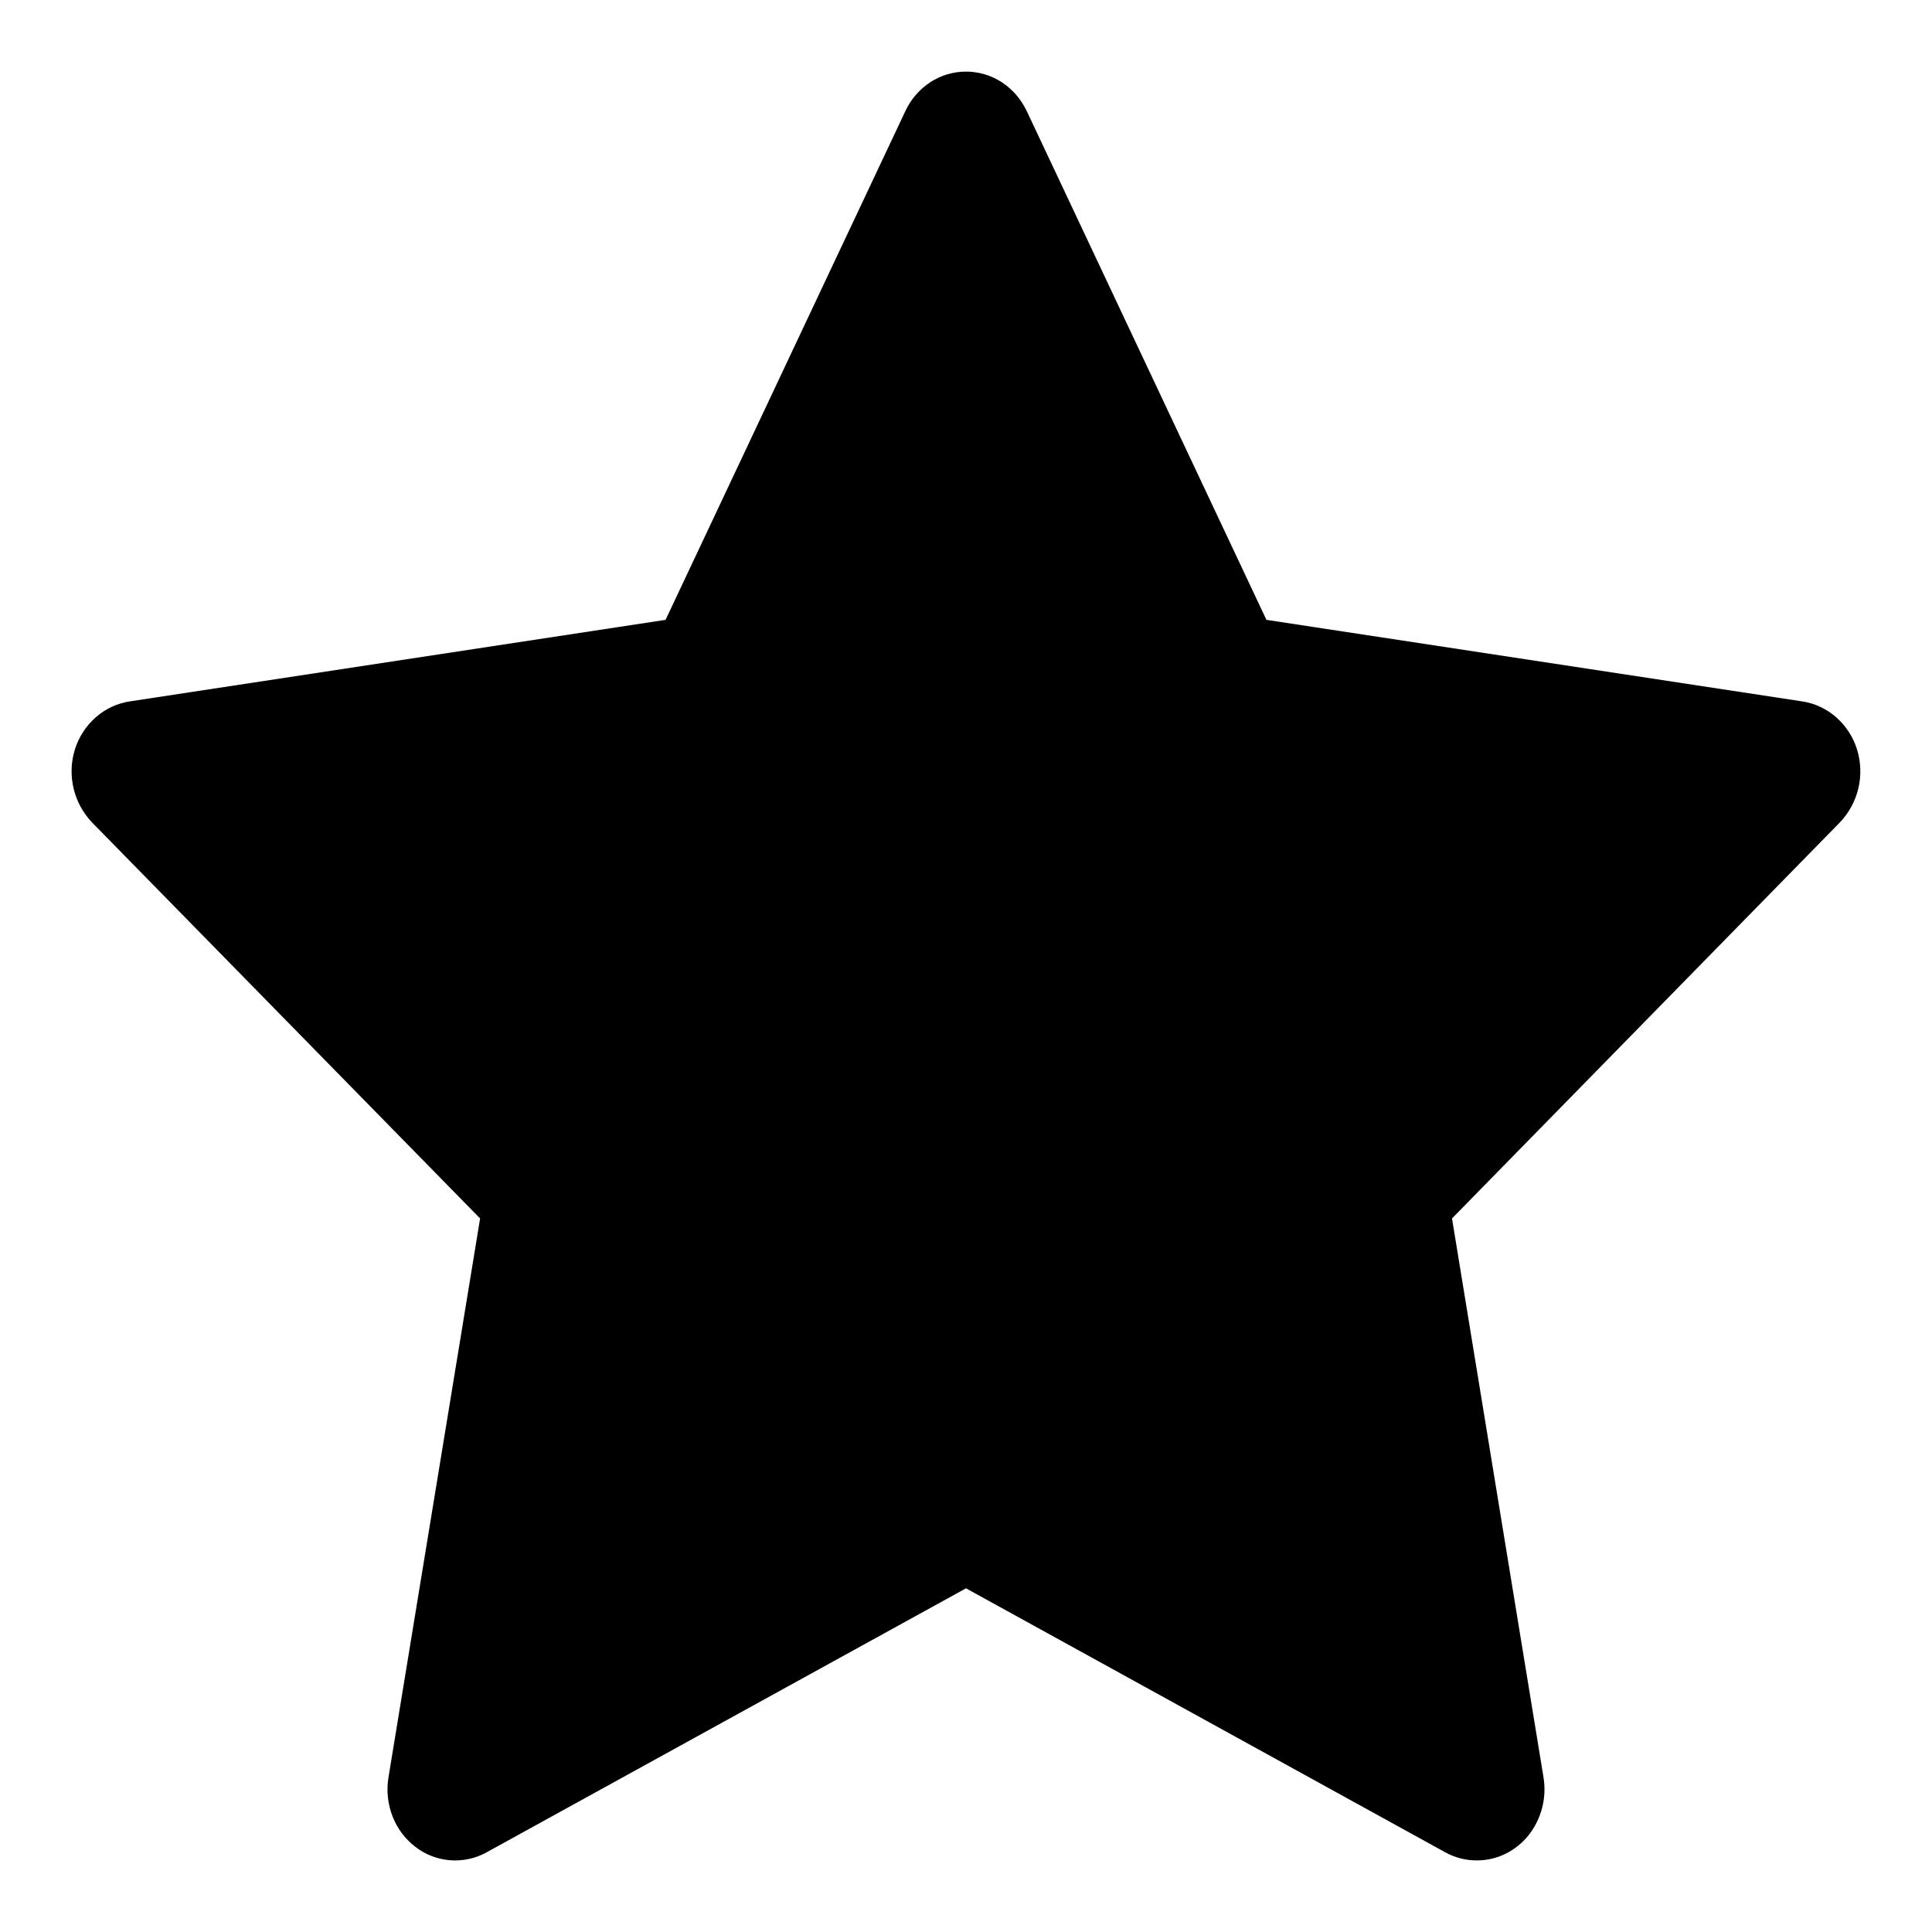
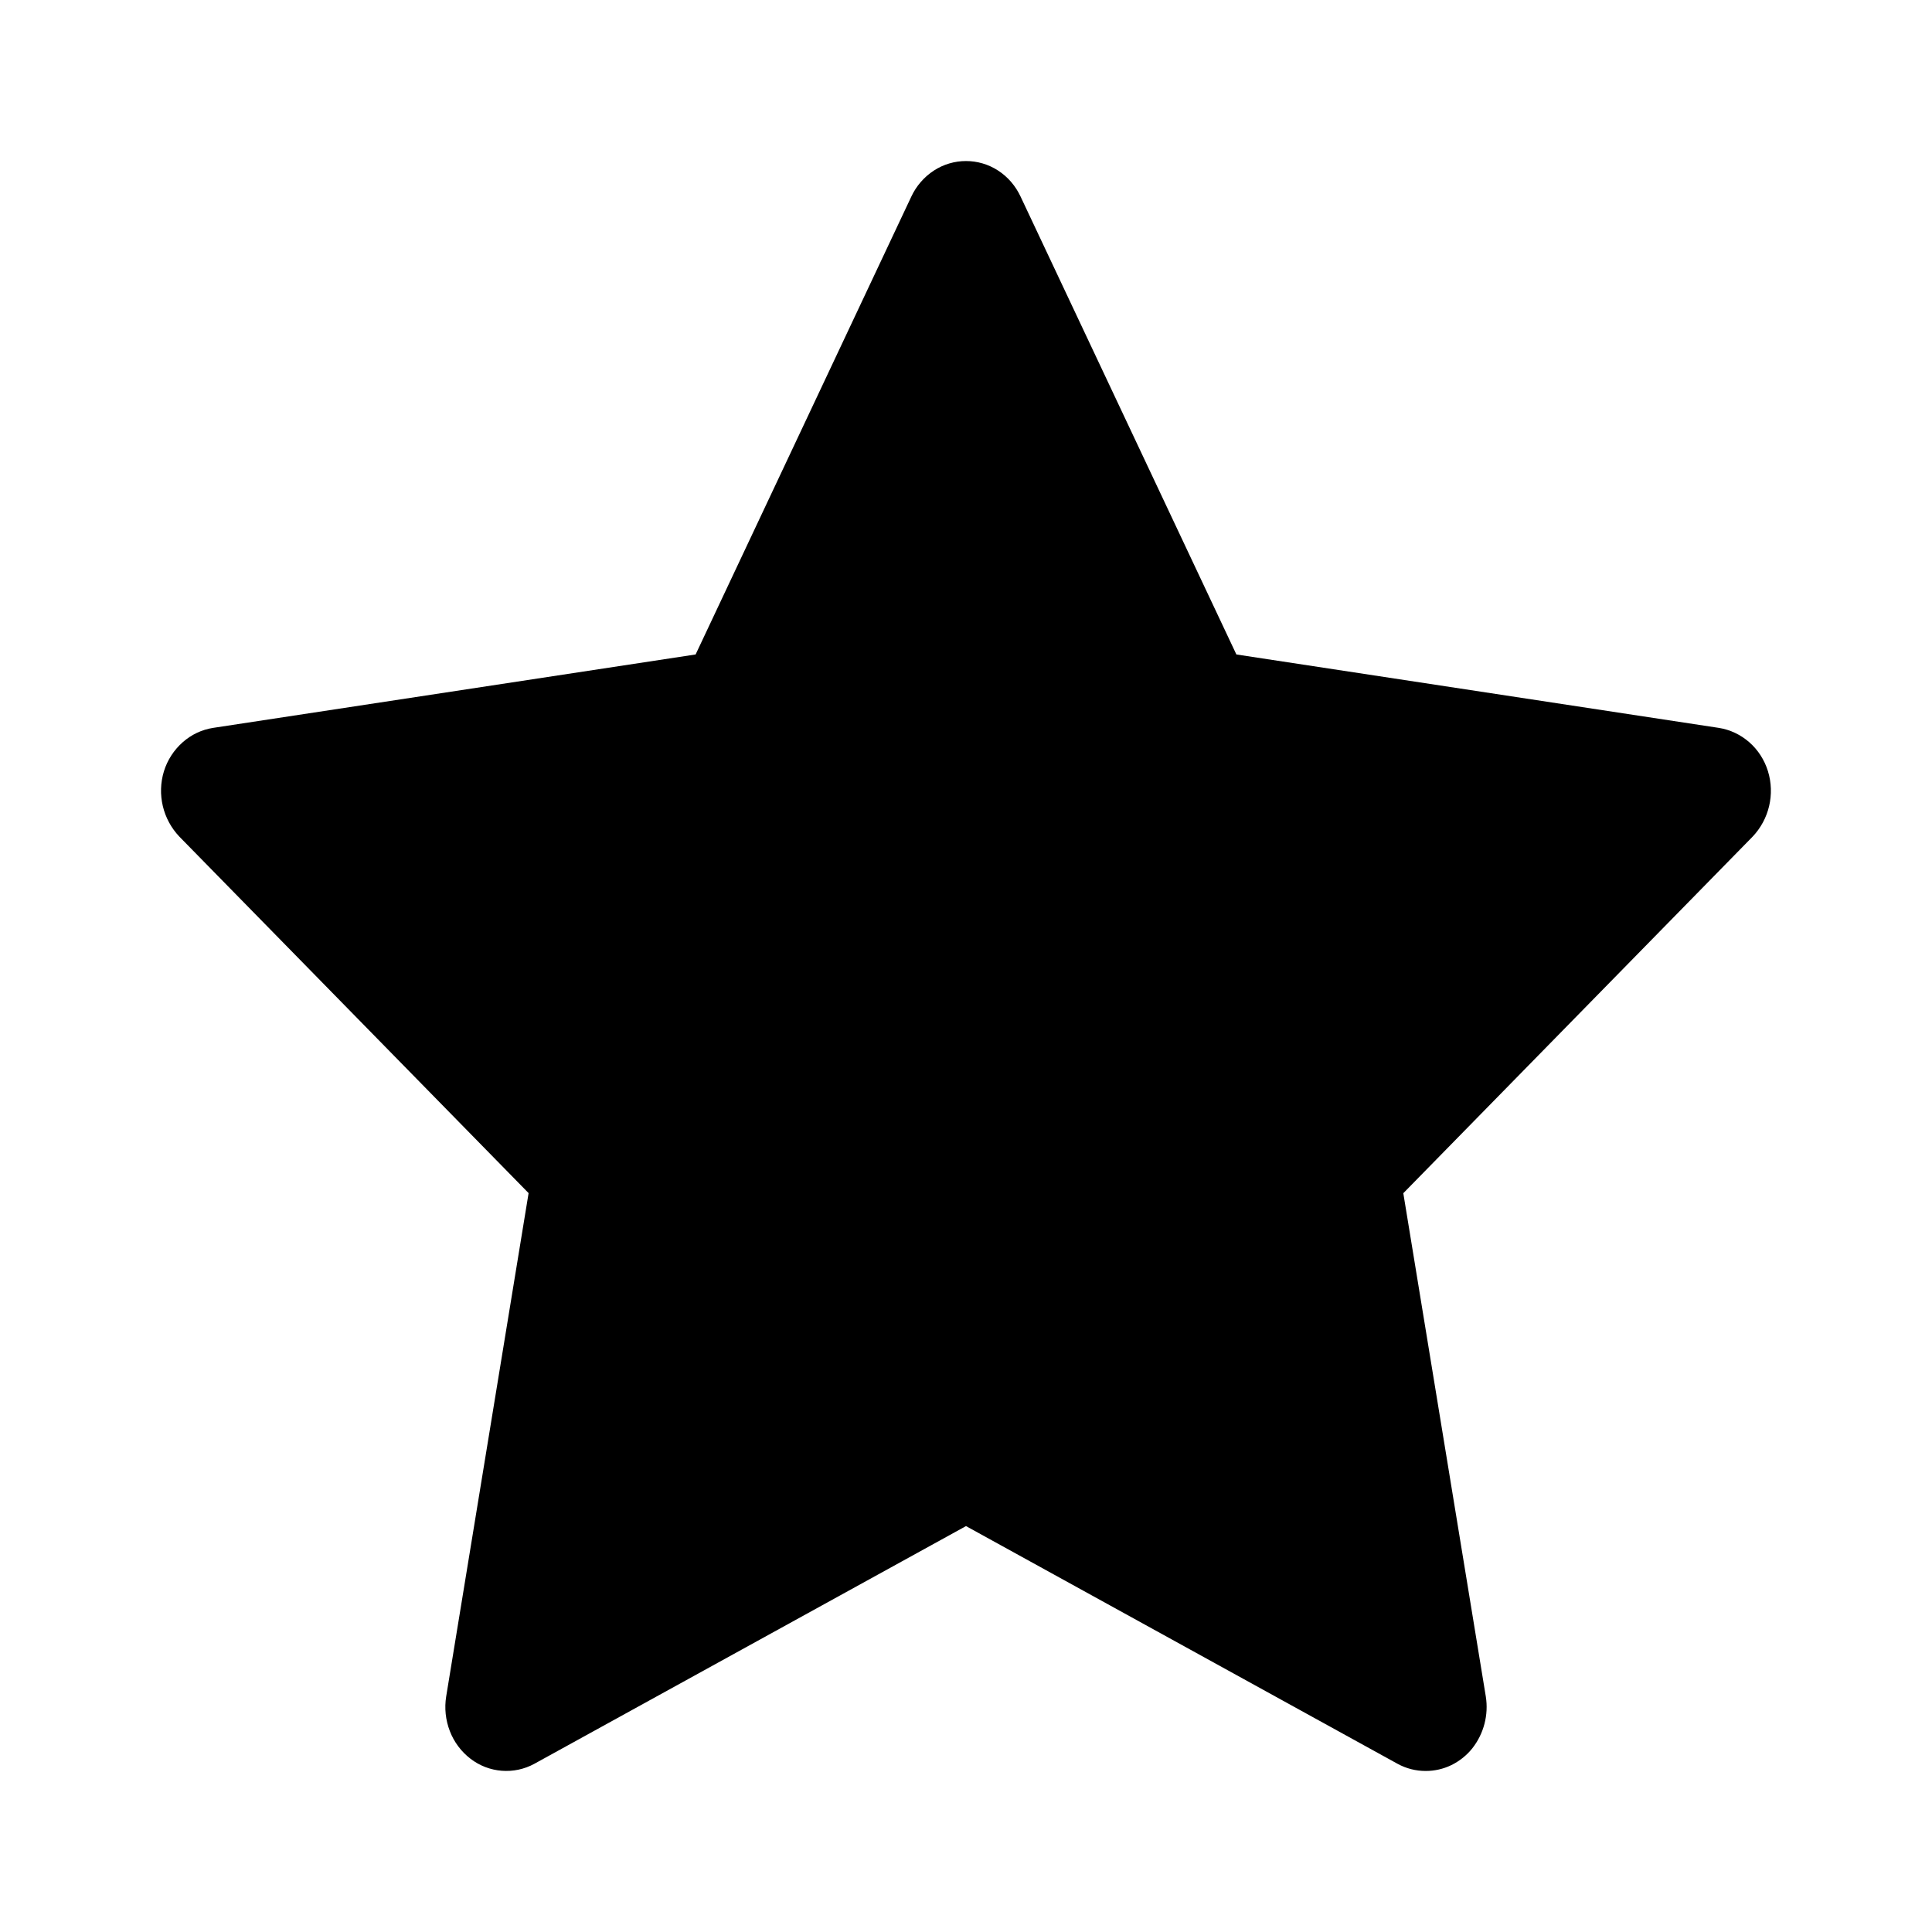
- <svg xmlns="http://www.w3.org/2000/svg" viewBox="0 0 18 18" fill="none">
-   <path d="M13.76 17.333a.603.603 0 0 1-.294-.075L9 14.798l-4.467 2.46a.606.606 0 0 1-.663-.051.657.657 0 0 1-.213-.285.69.69 0 0 1-.038-.36l.854-5.21-3.616-3.69a.69.69 0 0 1-.16-.677.663.663 0 0 1 .194-.301c.09-.08.2-.131.316-.149l4.994-.76 2.234-4.74a.65.65 0 0 1 .232-.269.61.61 0 0 1 .666 0c.1.065.18.158.233.269l2.233 4.74 4.994.76c.117.018.226.07.316.149a.66.66 0 0 1 .193.3.69.69 0 0 1-.16.678l-3.614 3.69.853 5.21a.692.692 0 0 1-.14.537.634.634 0 0 1-.216.173.605.605 0 0 1-.265.061Z" fill="currentColor" />
+ <svg xmlns="http://www.w3.org/2000/svg" viewBox="0 0 20 20" fill="none">
+   <path d="M14.76 18.333a.603.603 0 0 1-.294-.075L10 15.798l-4.467 2.46a.607.607 0 0 1-.663-.052.657.657 0 0 1-.213-.285.69.69 0 0 1-.038-.36l.853-5.21-3.615-3.69a.69.69 0 0 1-.16-.677.663.663 0 0 1 .194-.3c.09-.08.199-.131.315-.149l4.995-.76 2.233-4.74a.65.65 0 0 1 .233-.269.61.61 0 0 1 .666 0c.1.065.18.158.232.269l2.234 4.74 4.994.76c.116.018.226.07.316.149.09.079.157.183.193.3a.69.69 0 0 1-.16.678l-3.615 3.69.854 5.21a.692.692 0 0 1-.14.537.636.636 0 0 1-.216.173.607.607 0 0 1-.266.061h.001Z" fill="currentColor" />
</svg>
